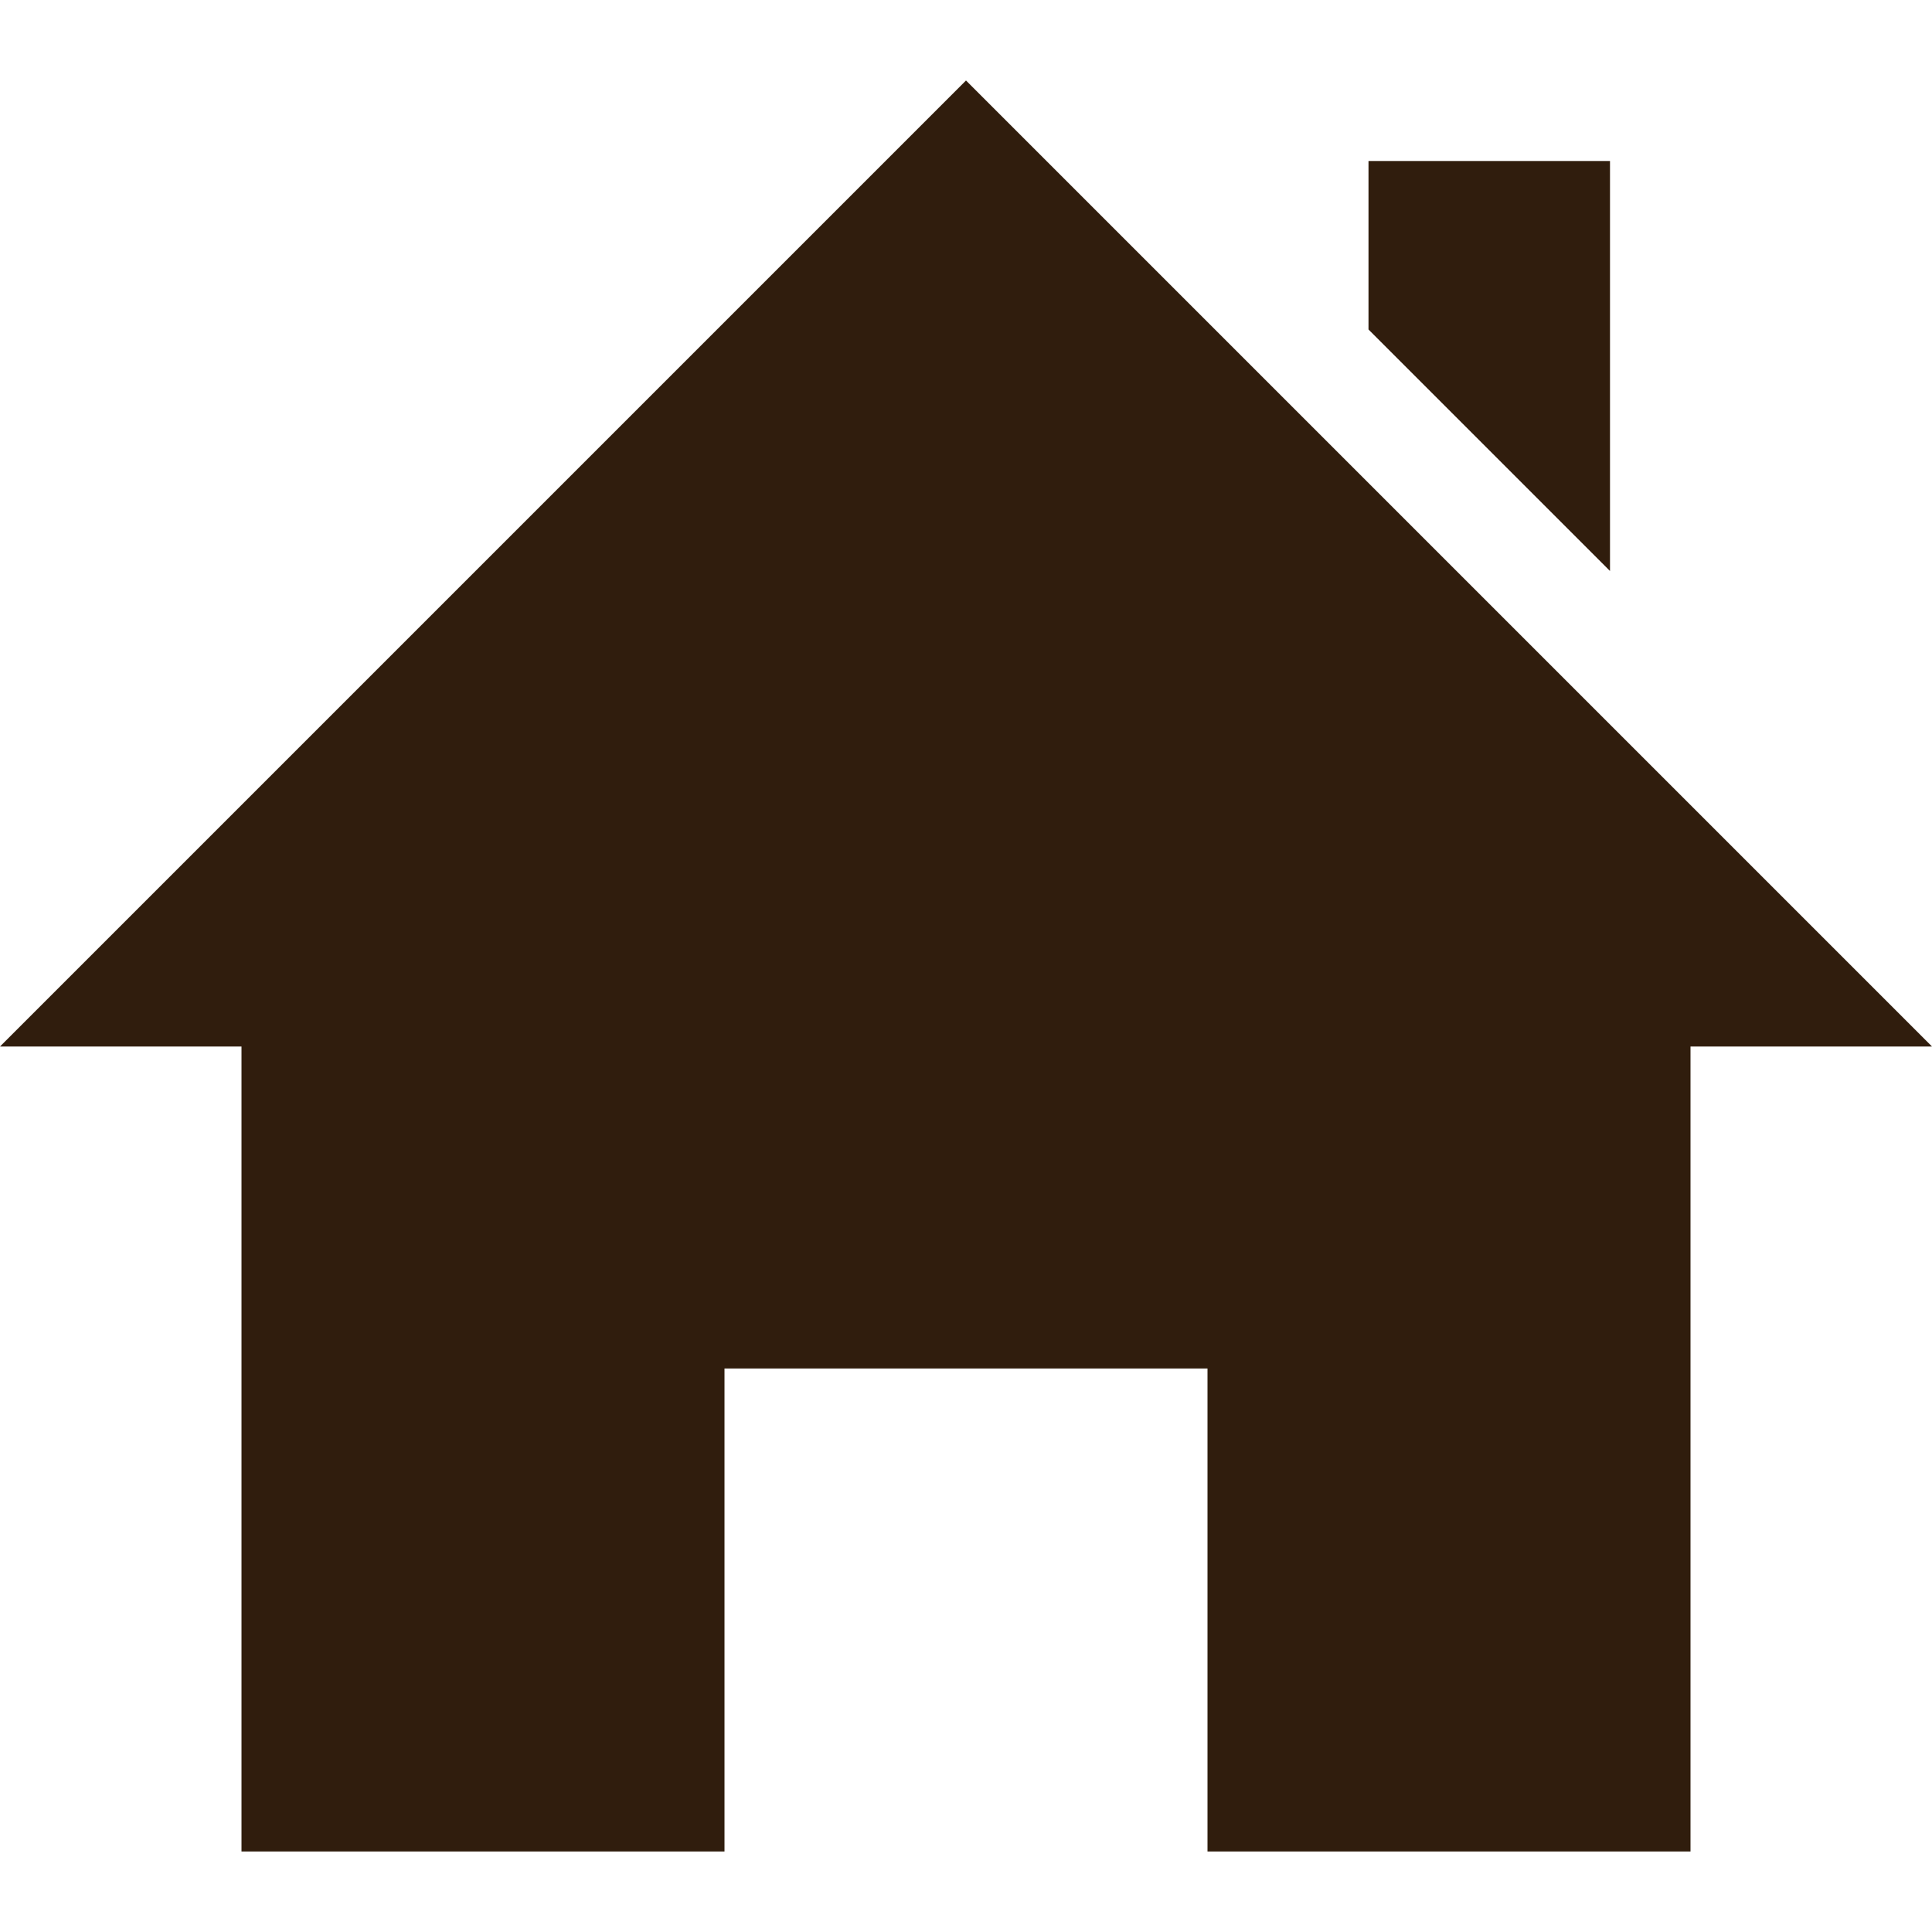
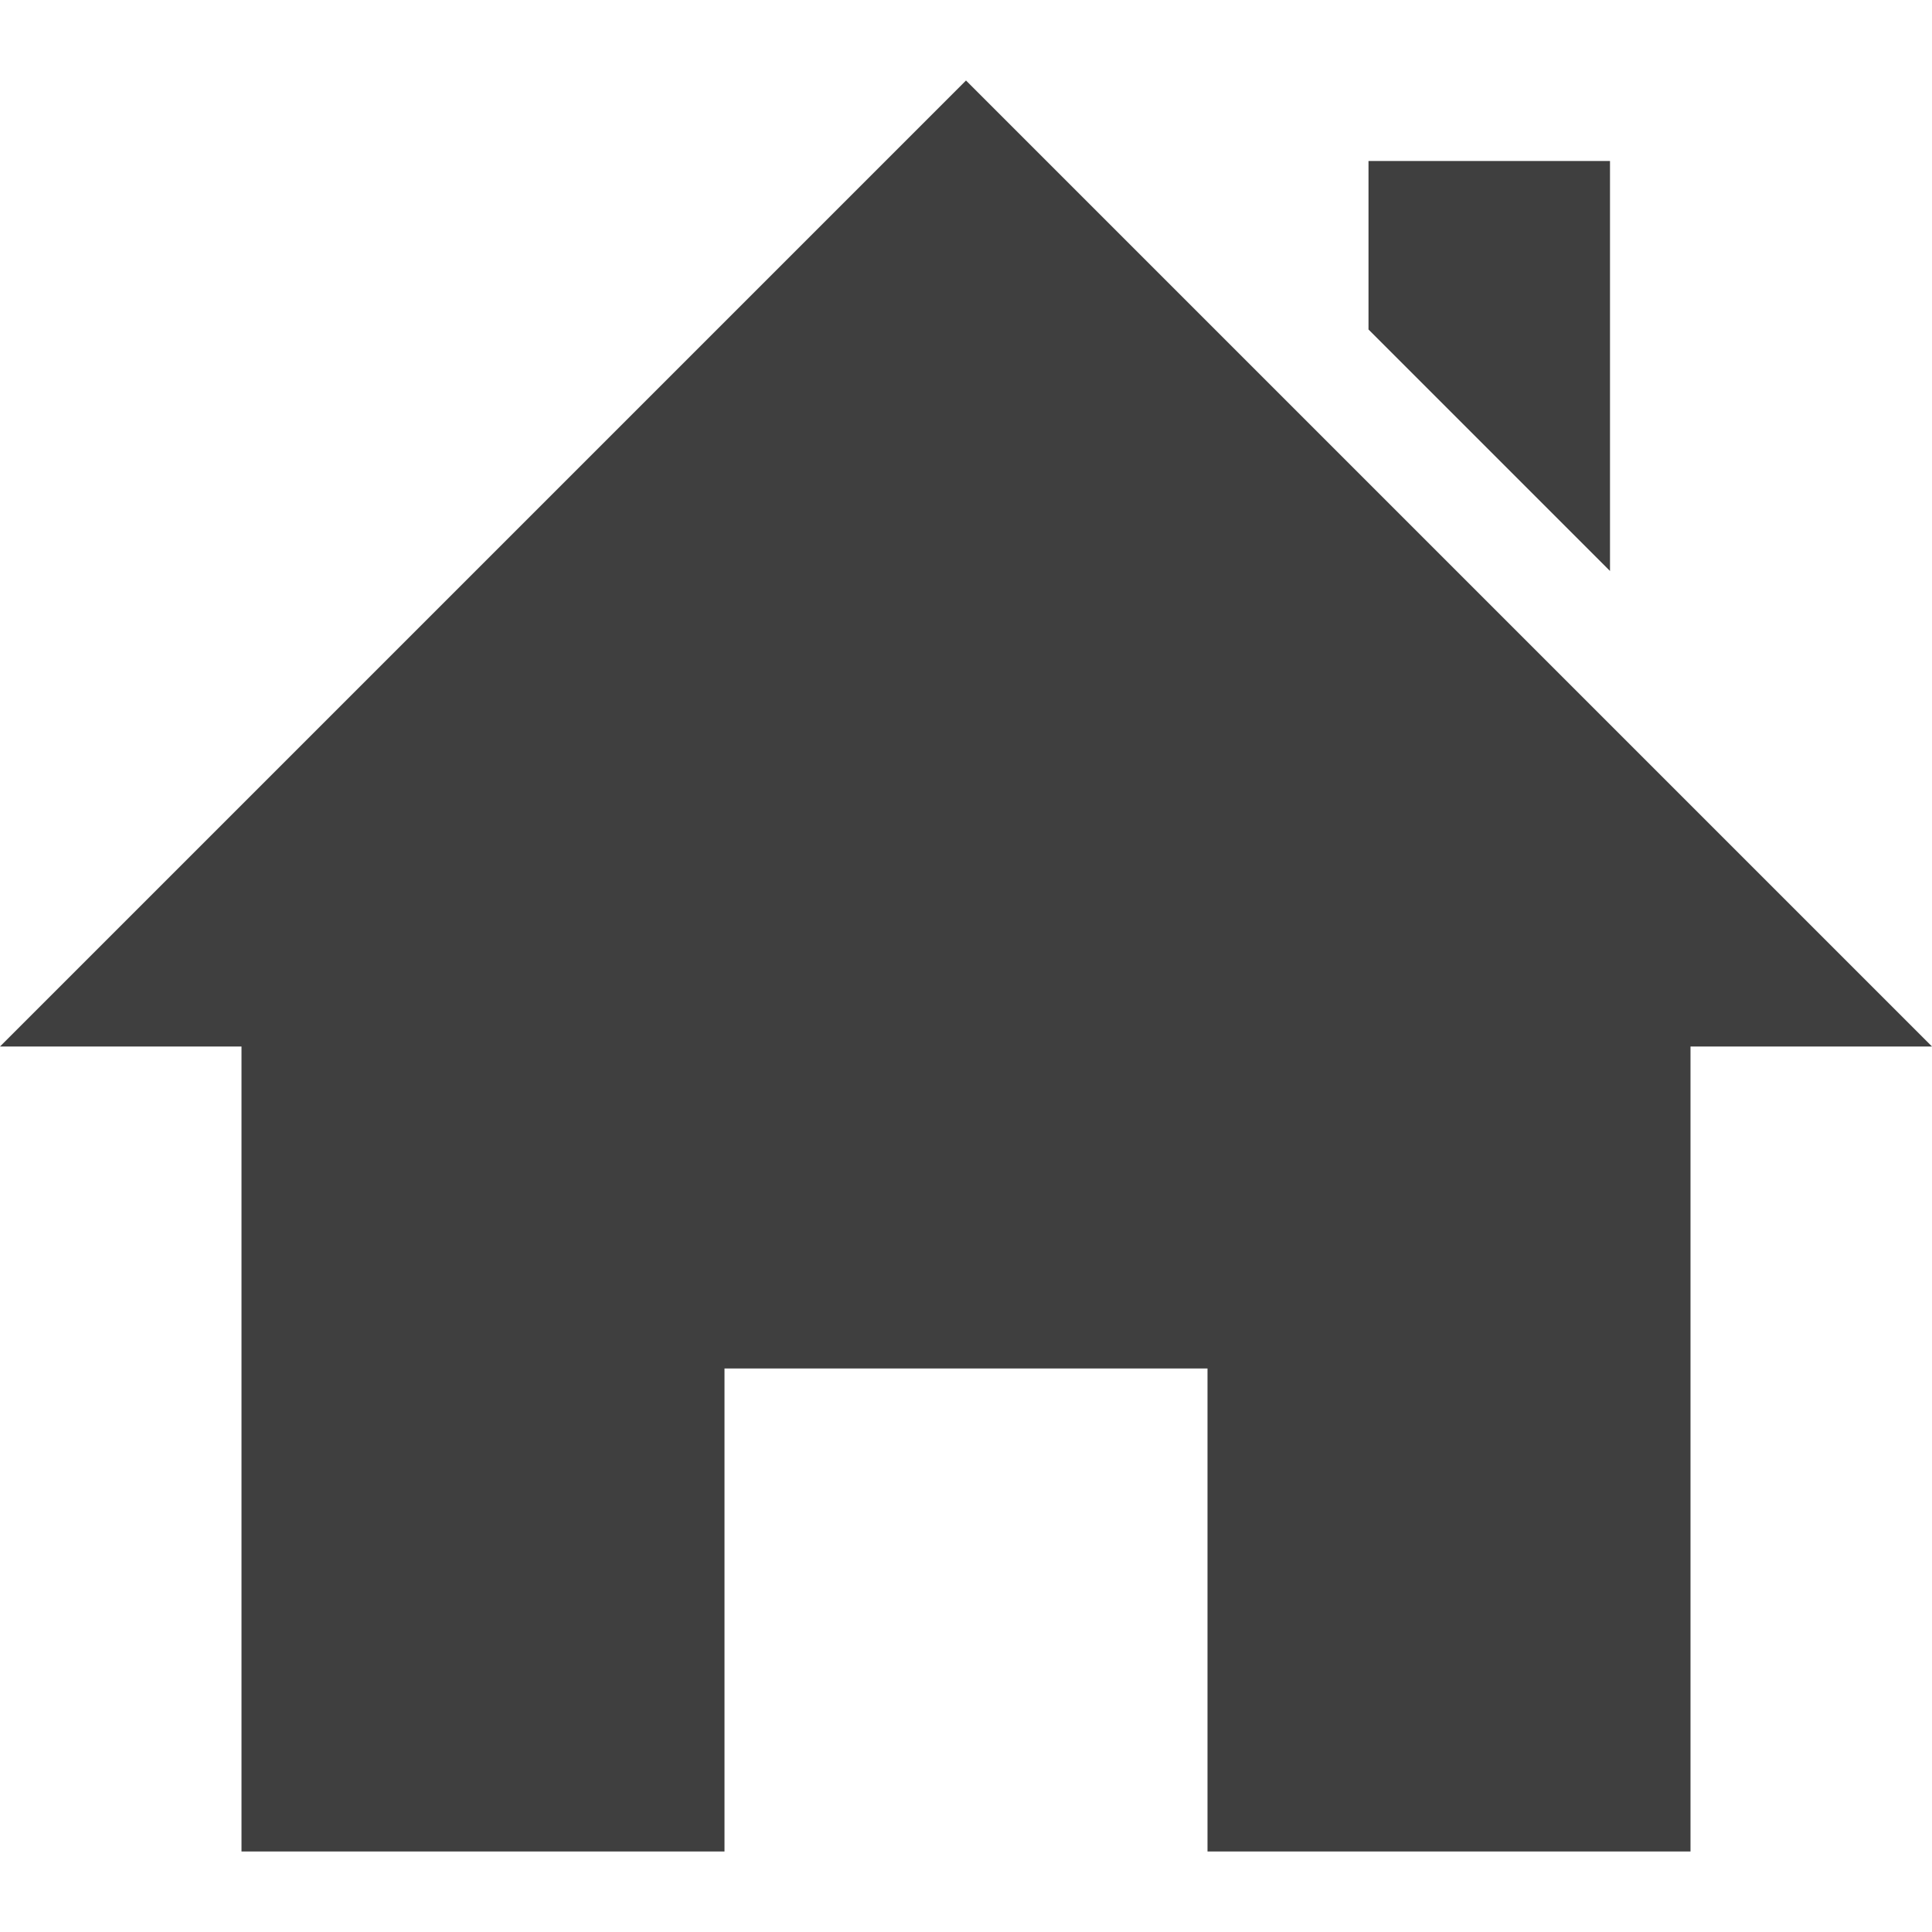
<svg xmlns="http://www.w3.org/2000/svg" width="24" height="24" viewBox="0 0 24 24">
-   <path fill="rgb(48, 29, 13)" d="M21 13v10h-6v-6h-6v6h-6v-10h-3l12-12 12 12h-3zm-1-5.907v-5.093h-3v2.093l3 3z" />
+   <path fill="rgb(63, 63, 63)" d="M21 13v10h-6v-6h-6v6h-6v-10h-3l12-12 12 12h-3zm-1-5.907v-5.093h-3v2.093l3 3z" />
</svg>
